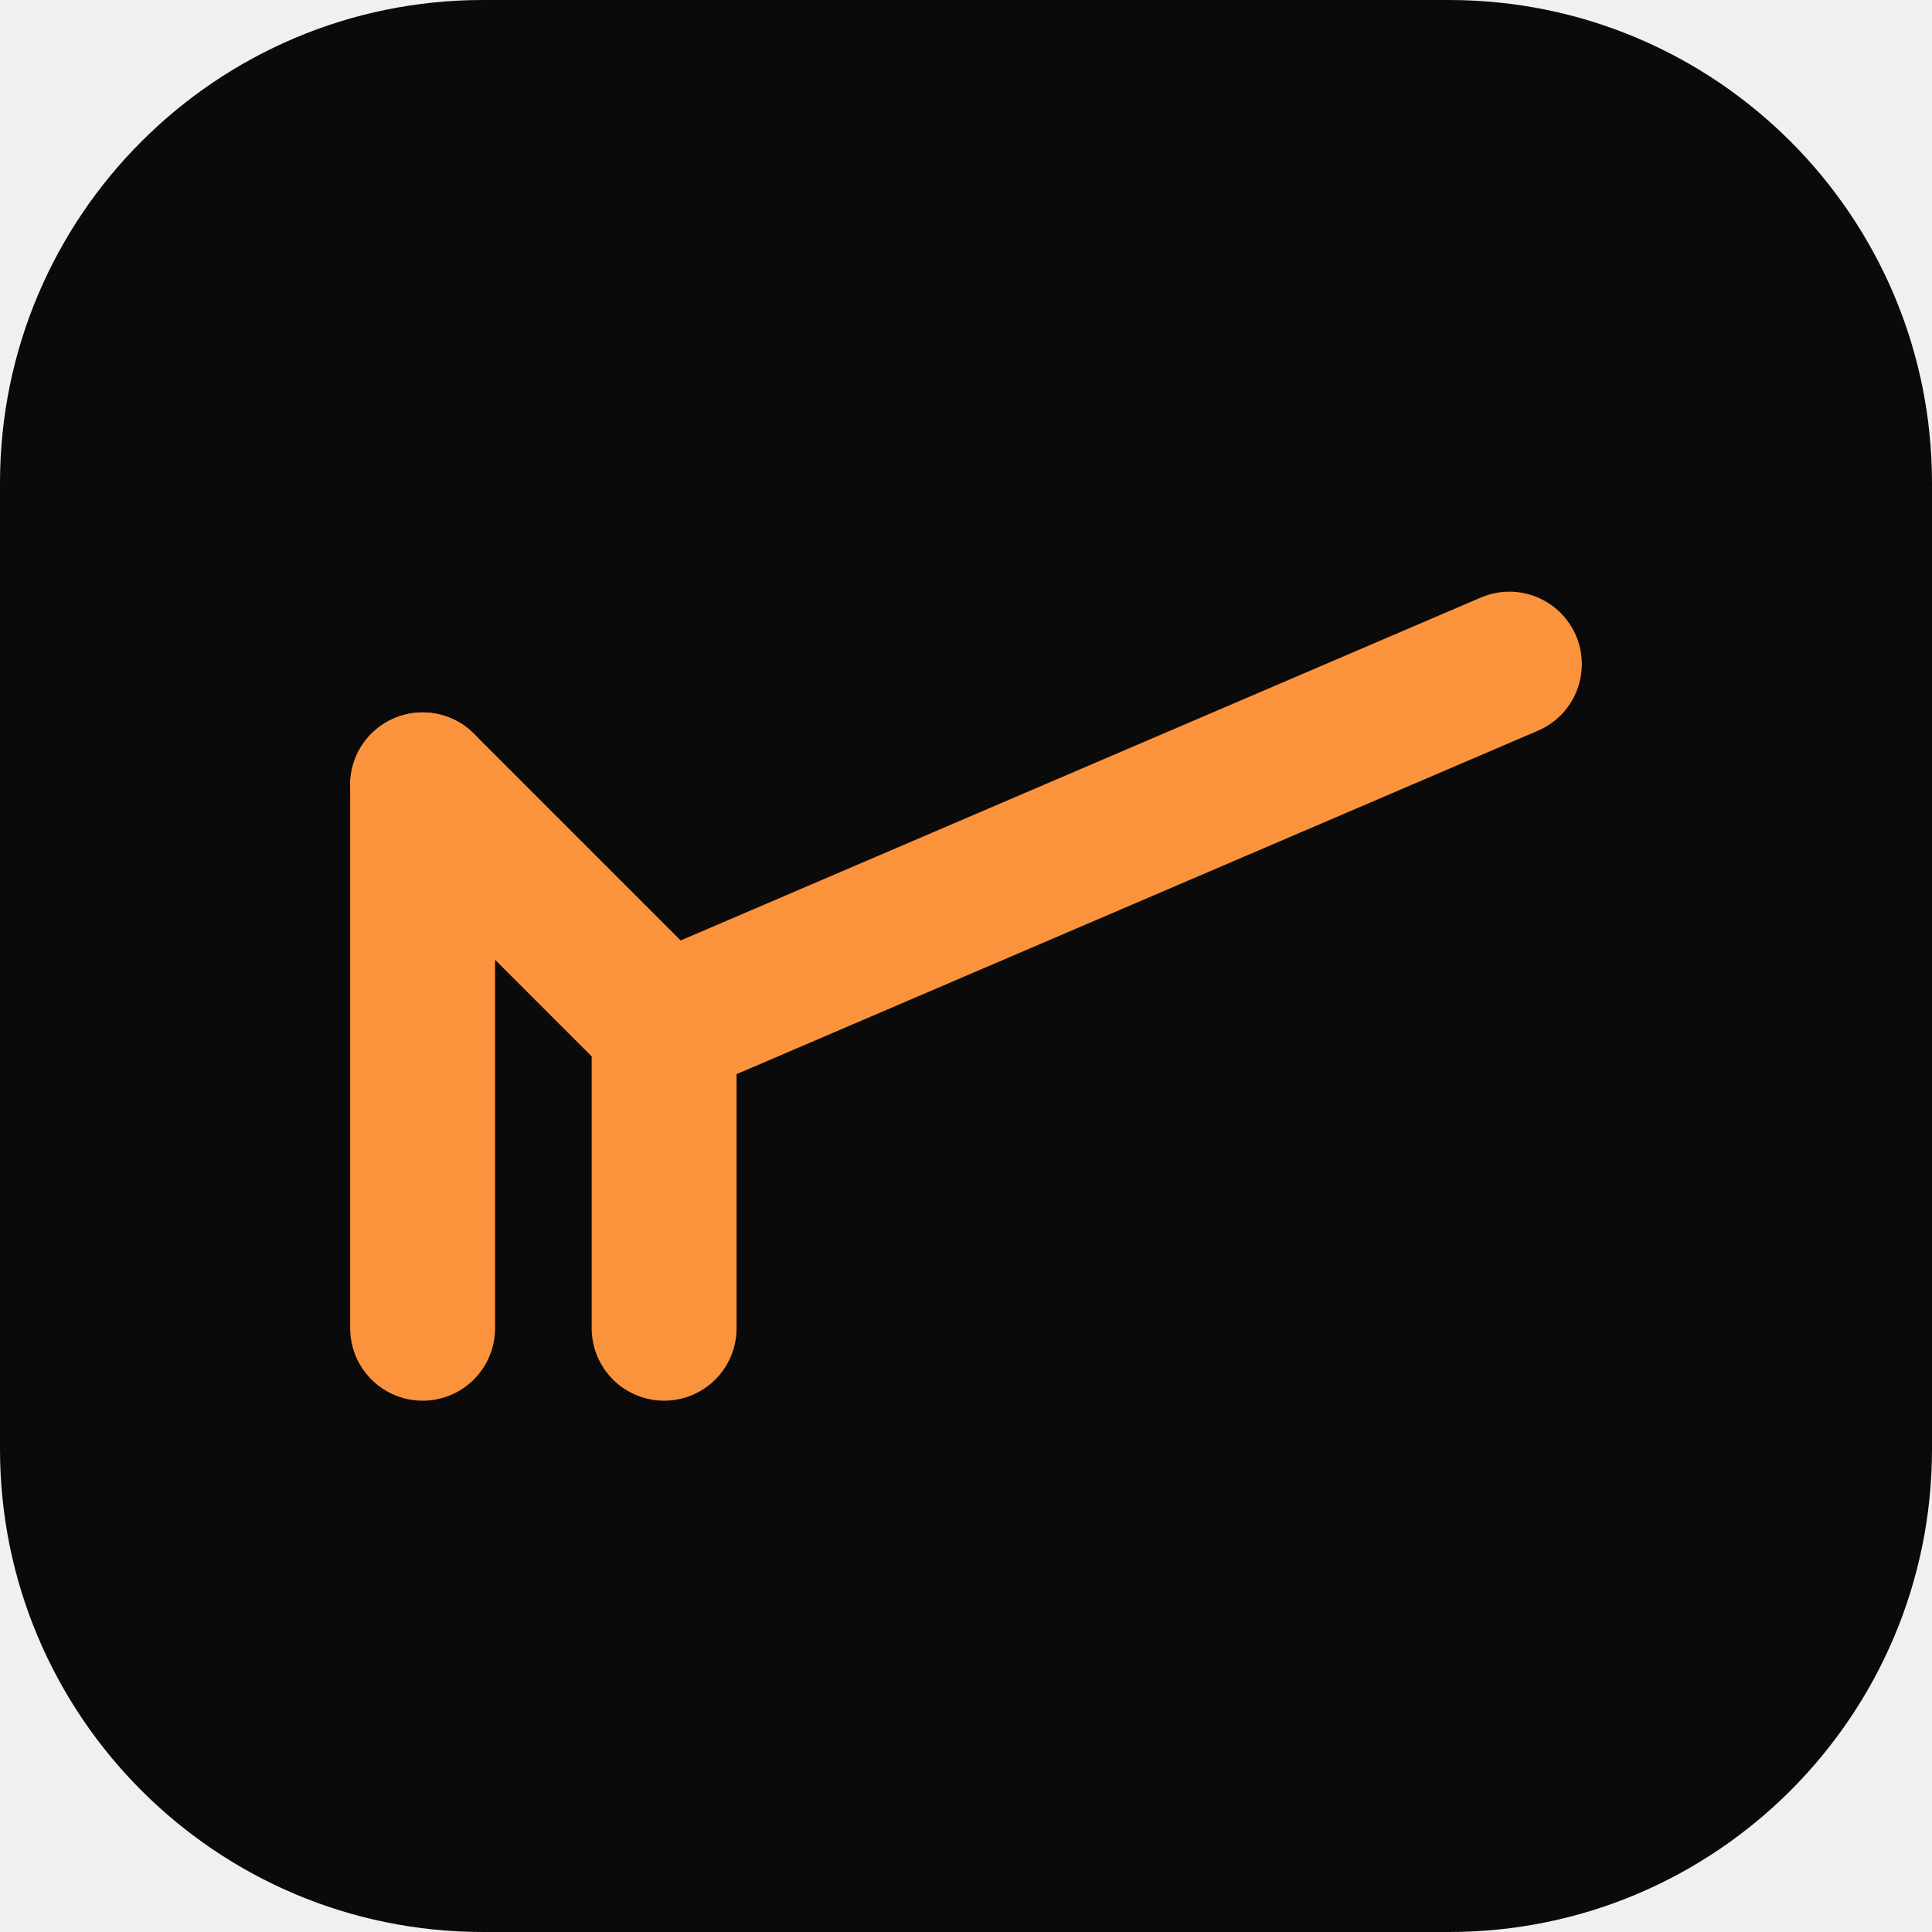
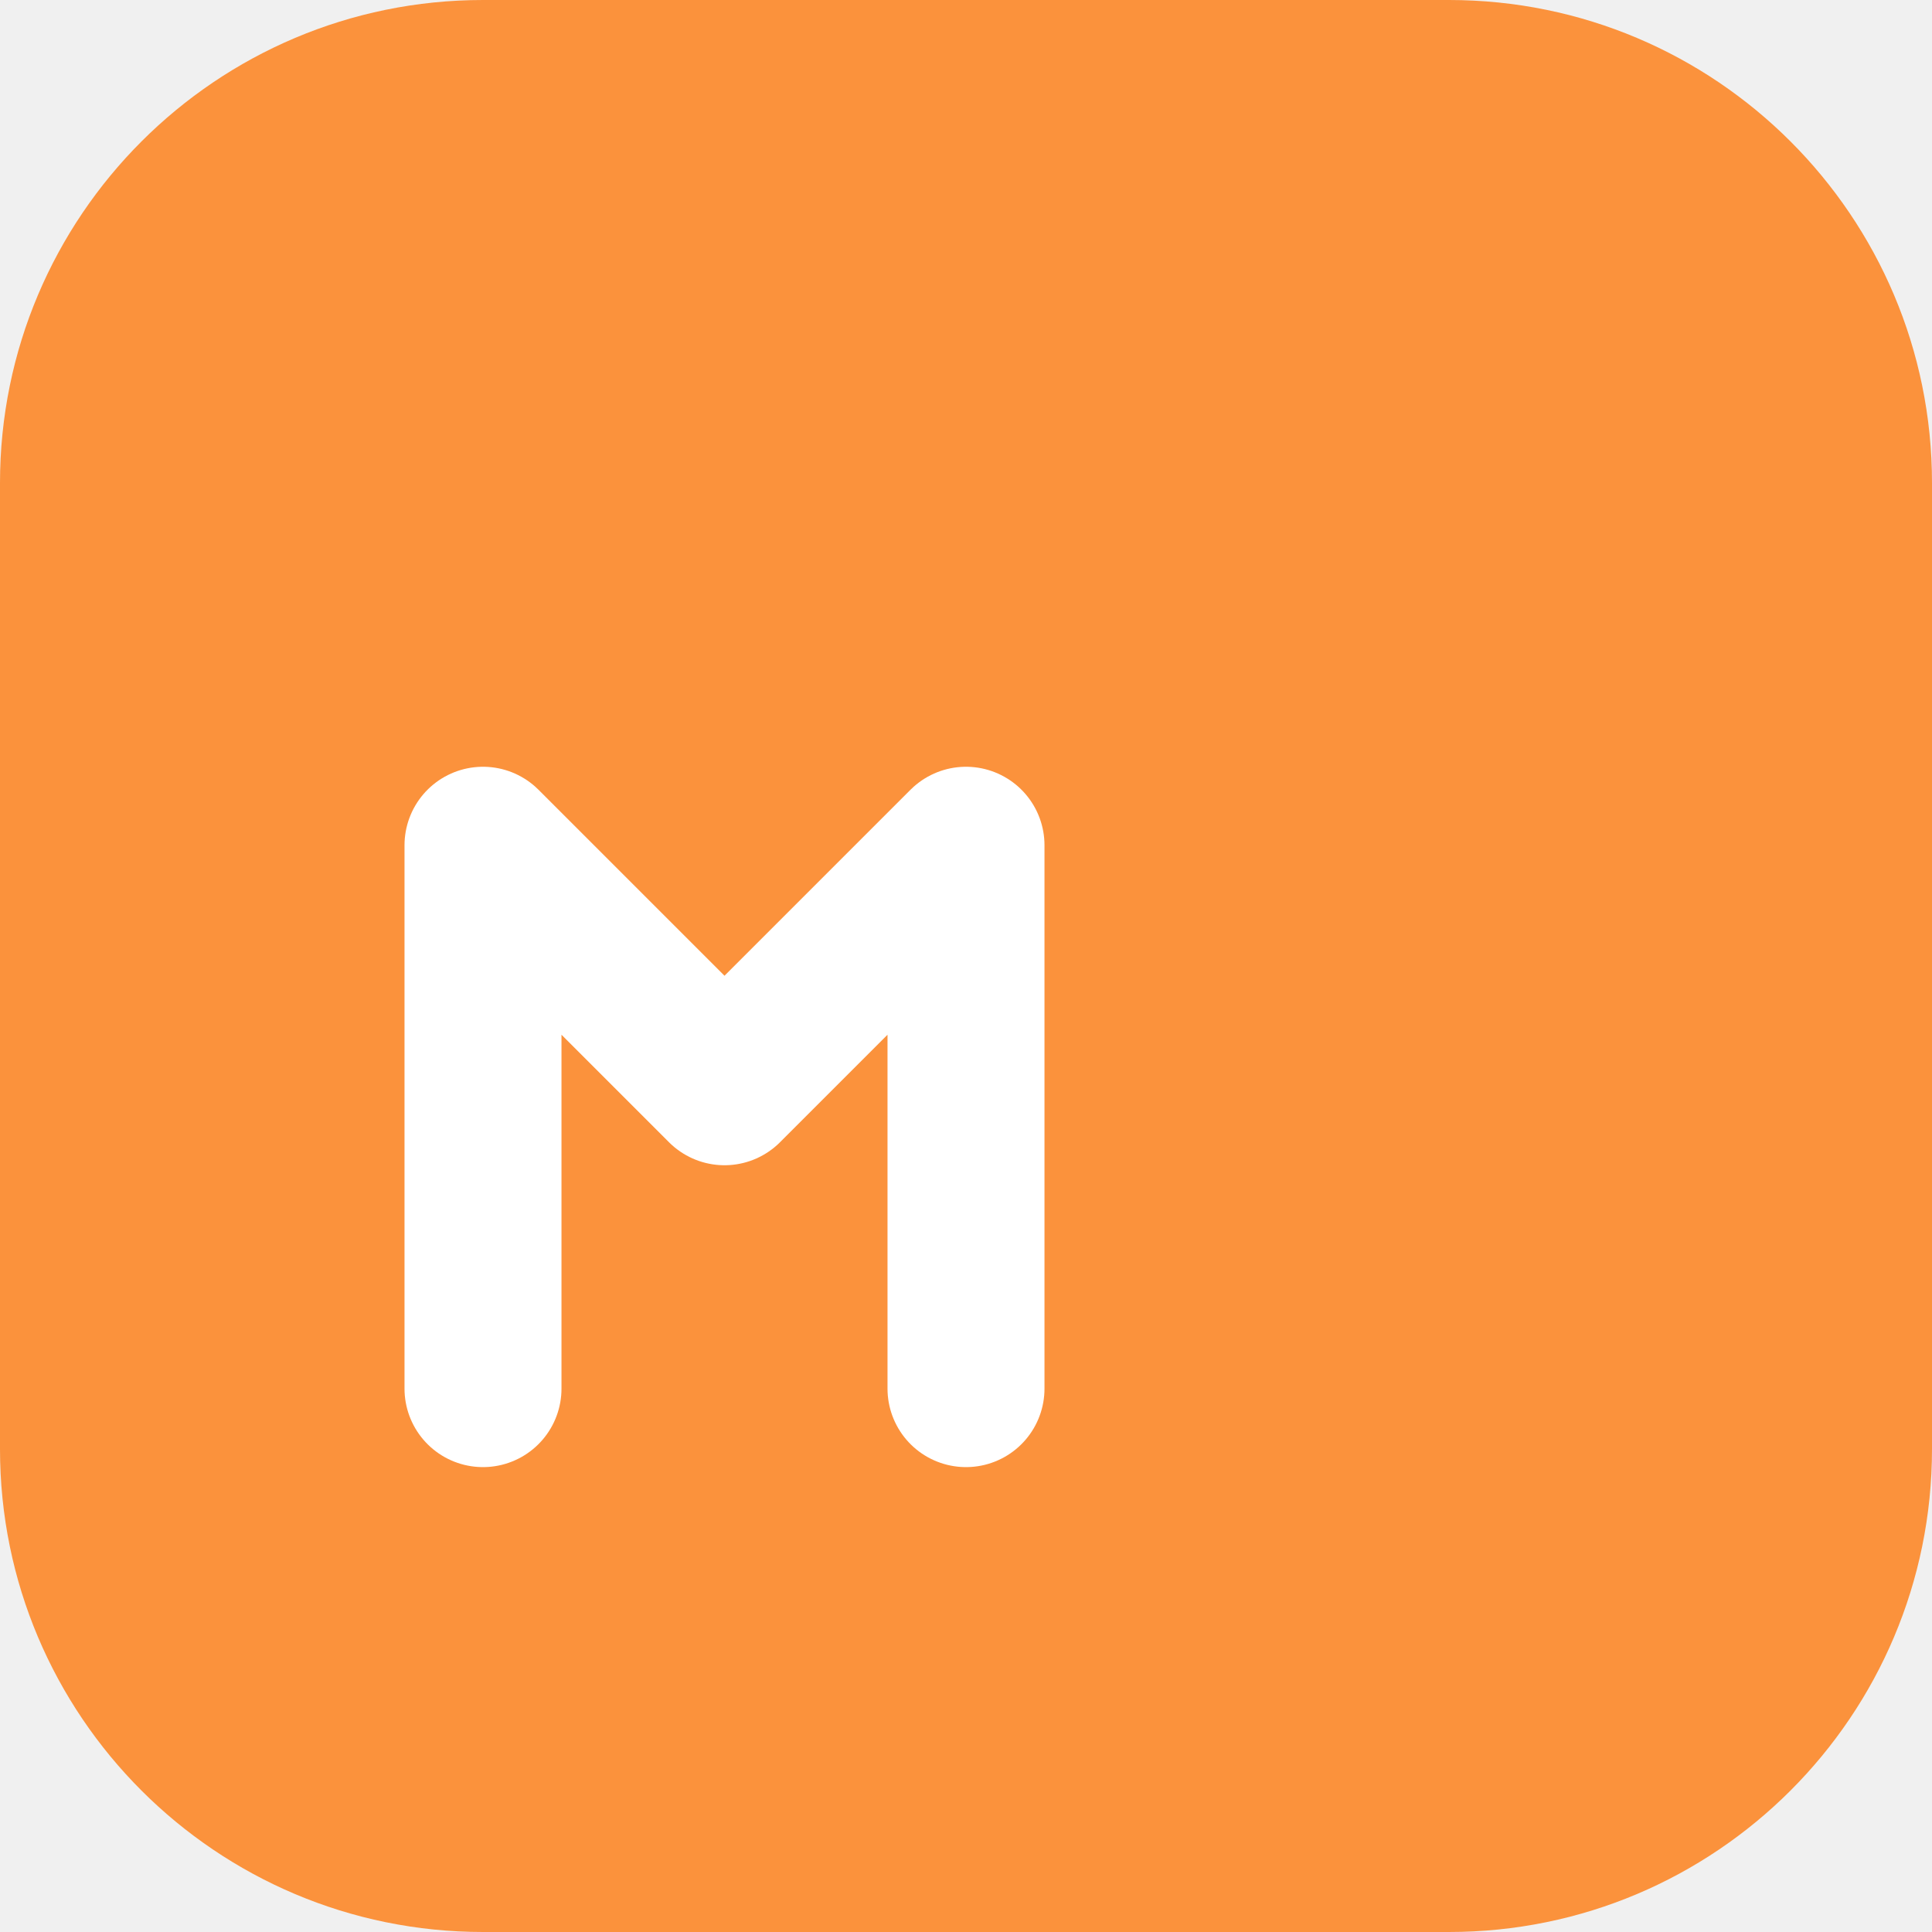
<svg xmlns="http://www.w3.org/2000/svg" viewBox="0 0 32 32">
-   <rect width="32" height="32" rx="8" fill="#0a0a0b" />
-   <g fill="none" stroke="#fb923c" stroke-width="2.4" stroke-linecap="round" stroke-linejoin="round">
-     <path d="M7 22 L7 13" />
-     <path d="M7 13 L11 17" />
-     <path d="M11 17 L11 22" />
-     <path d="M11 17 L25 11" />
-   </g>
+   <rect width="32" height="32" rx="8" fill="#fb923c" />
+   <path d="M8 23 L8 14 L12 18 L16 14 L16 23" fill="none" stroke="#ffffff" stroke-width="2.6" stroke-linecap="round" stroke-linejoin="round" />
</svg>
